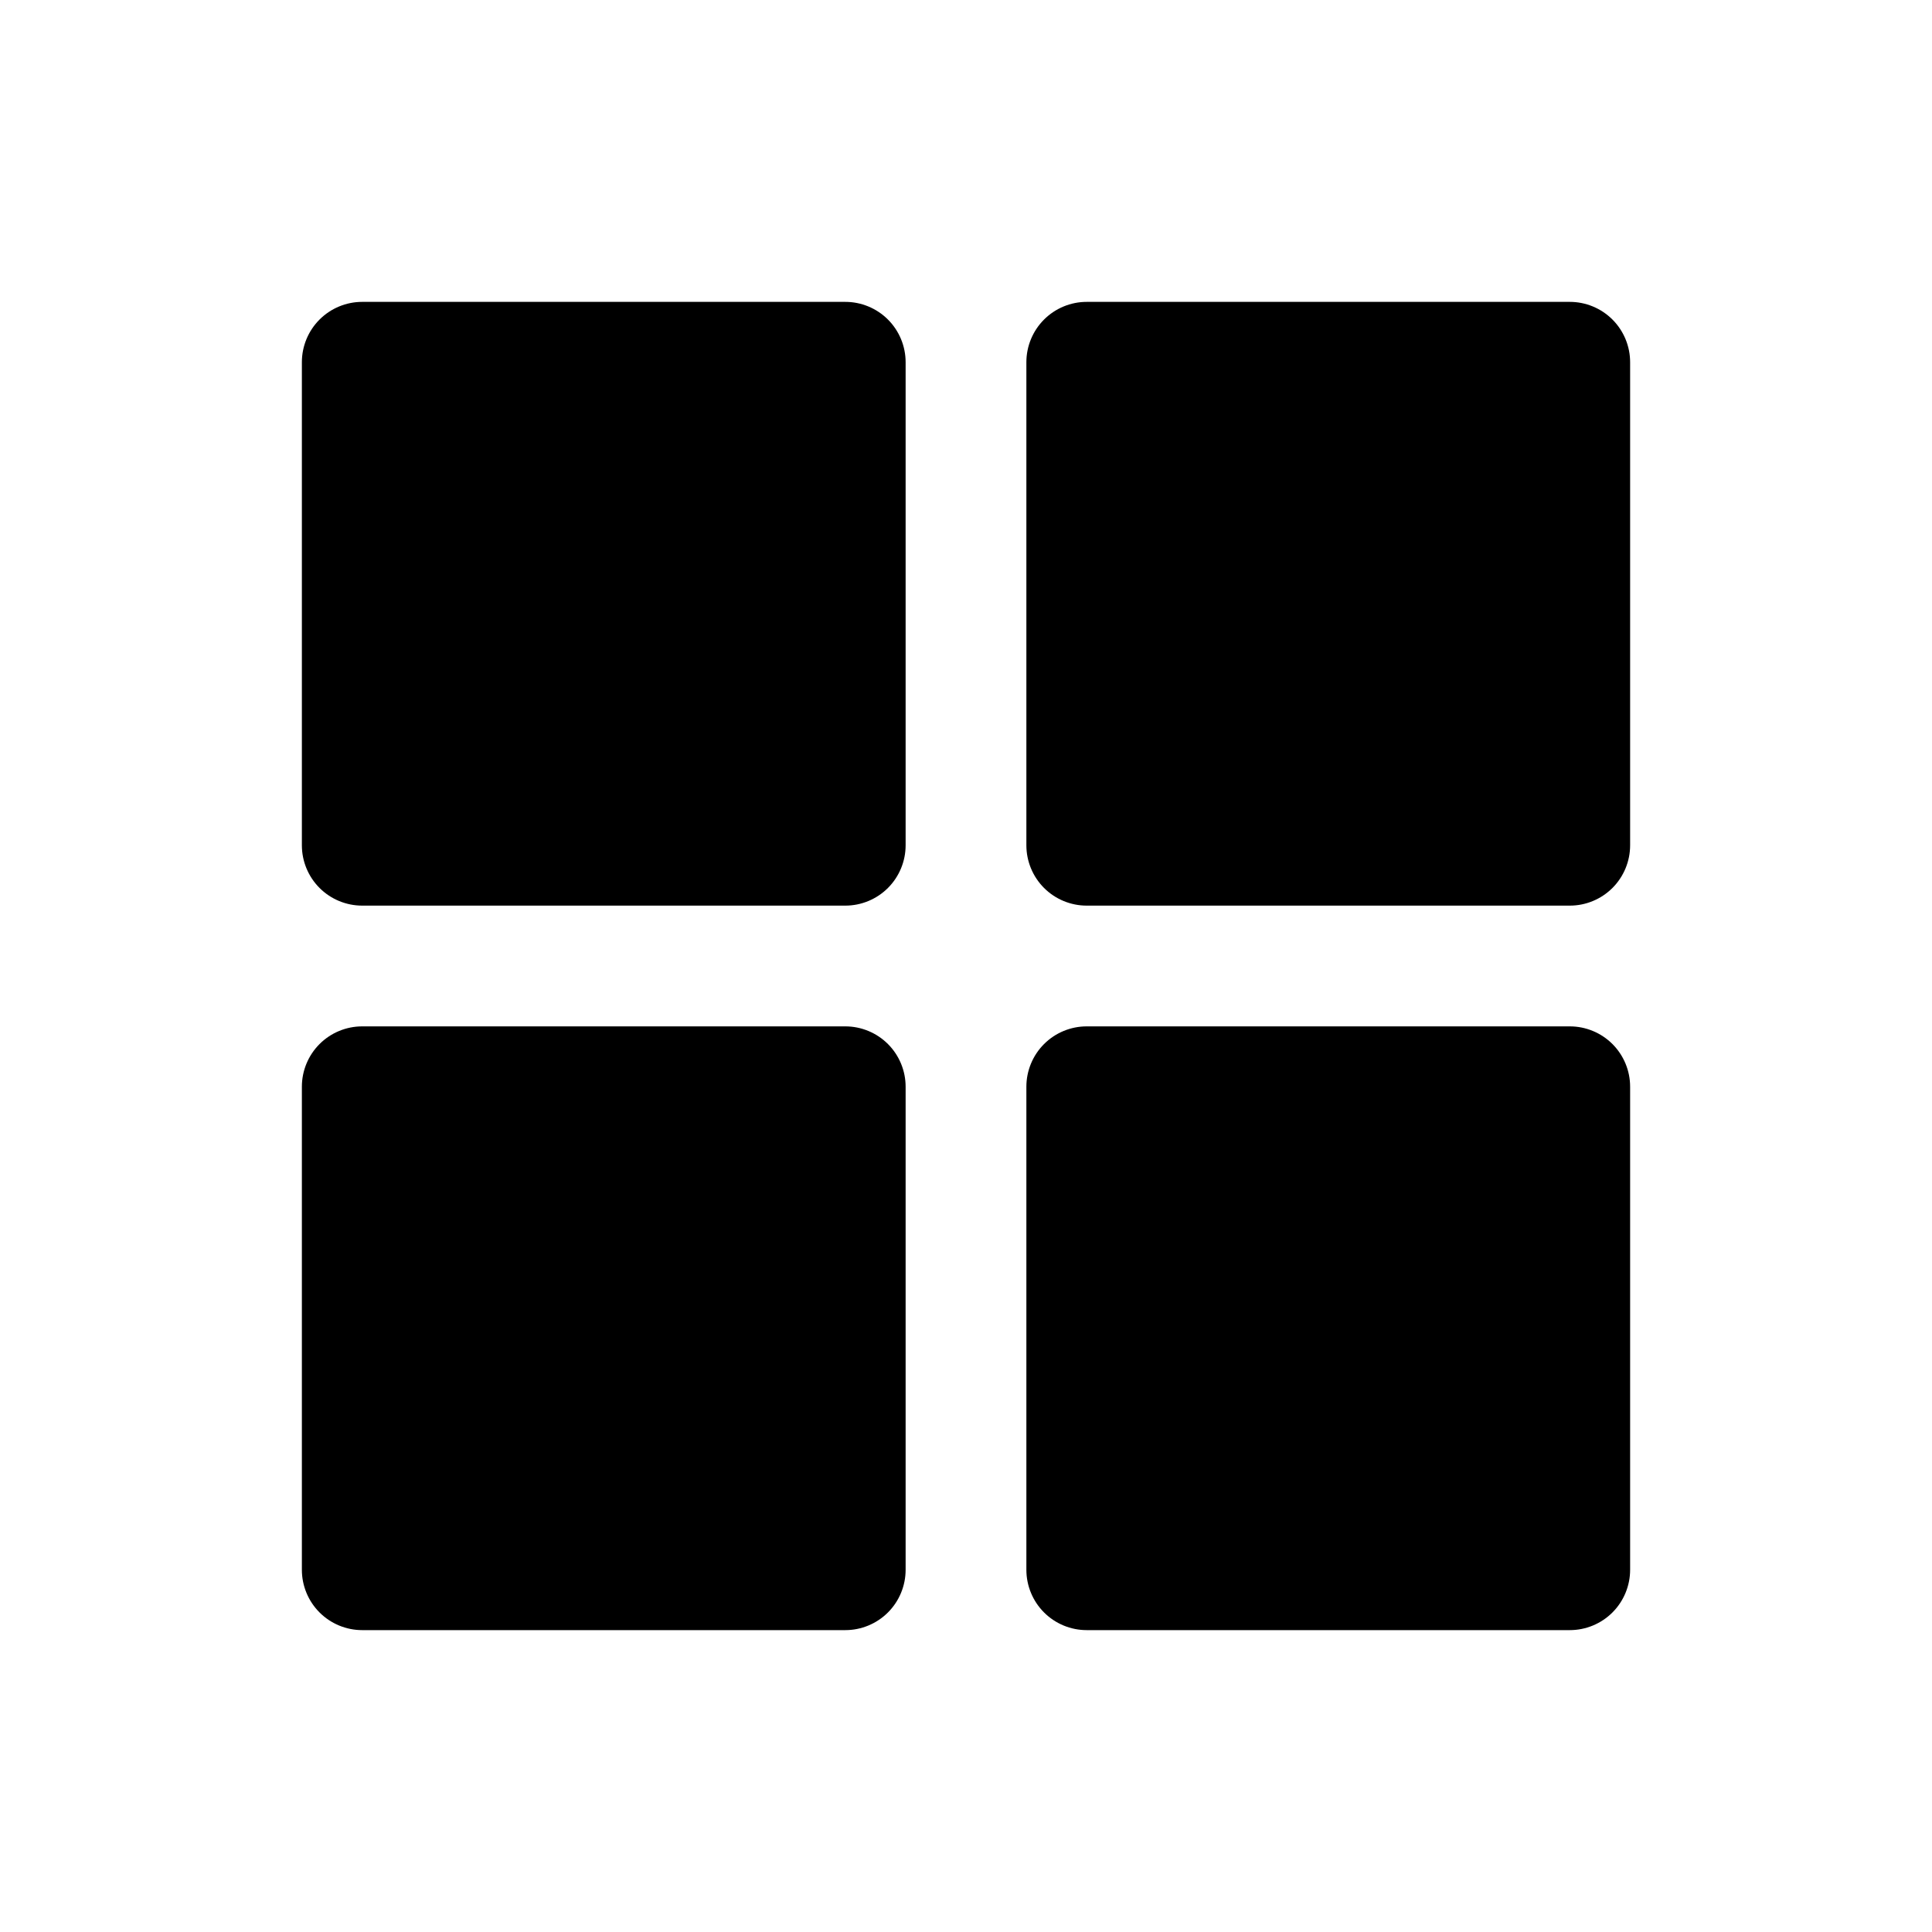
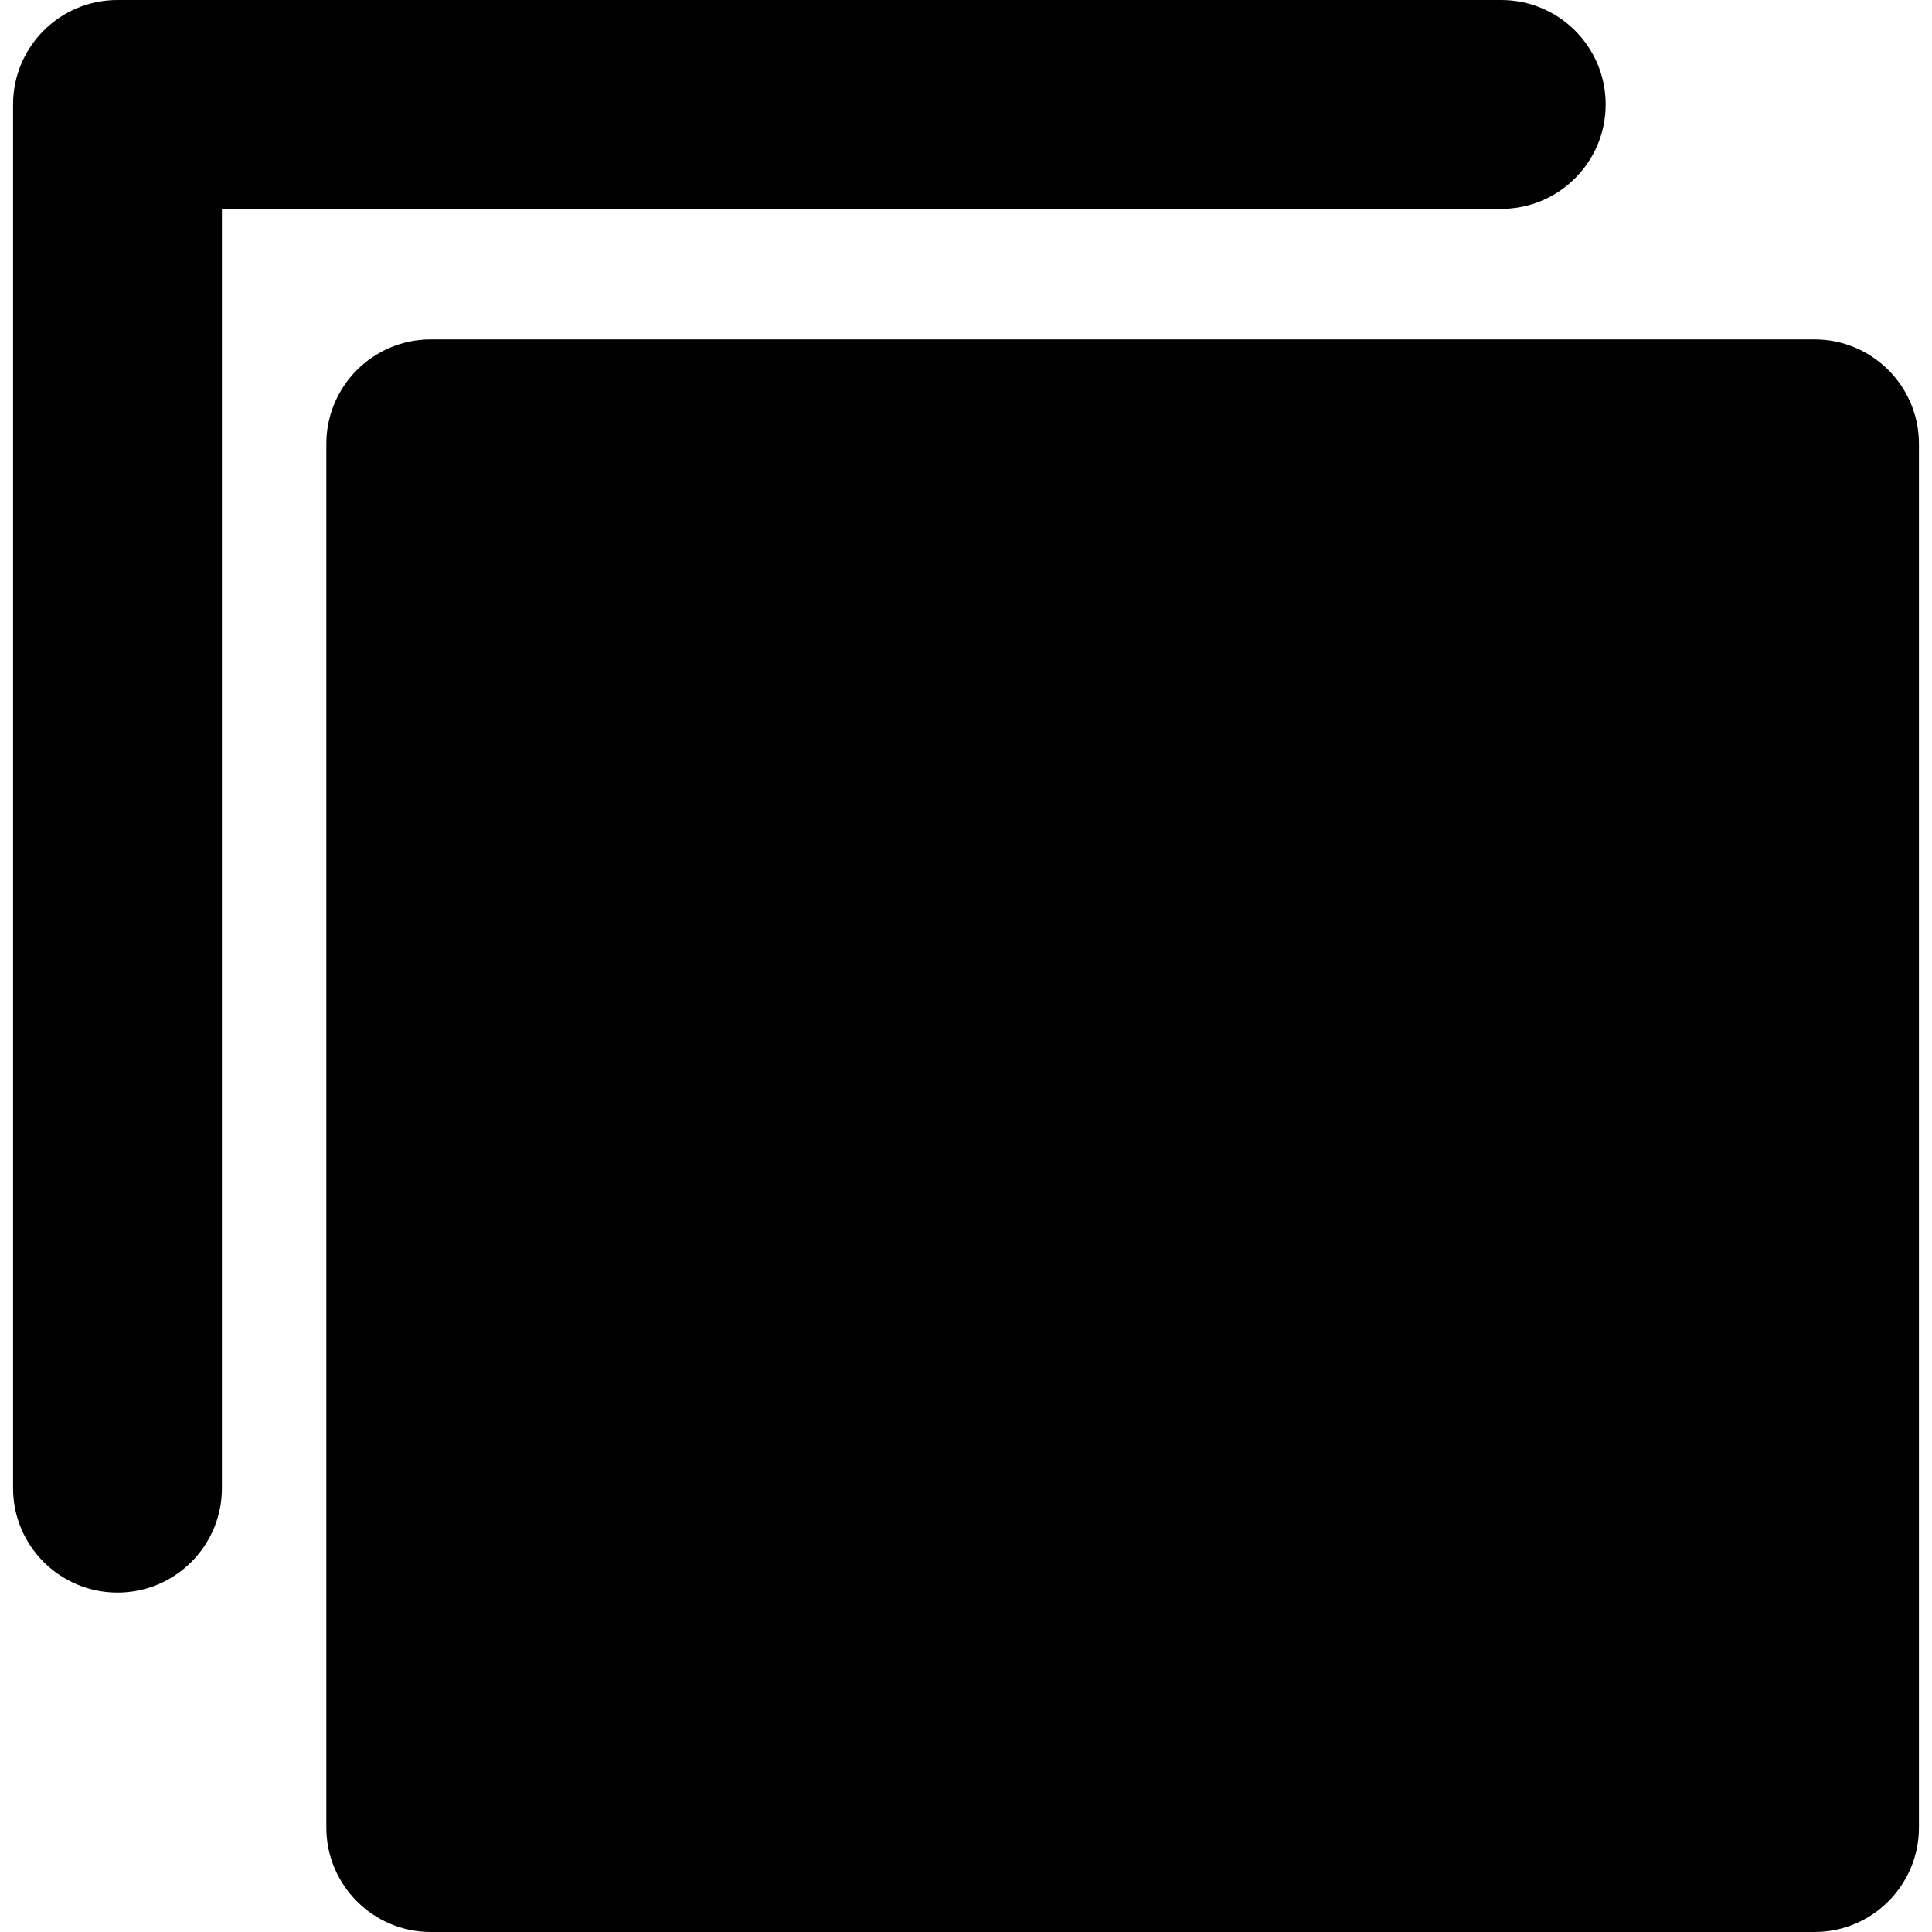
- <svg xmlns="http://www.w3.org/2000/svg" fill="#000000" width="800px" height="800px" viewBox="0 0 256 256" id="Flat">
-   <path d="M120,48v64a7.995,7.995,0,0,1-8,8H48a7.995,7.995,0,0,1-8-8V48a7.995,7.995,0,0,1,8-8h64A7.995,7.995,0,0,1,120,48Zm88-8H144a7.995,7.995,0,0,0-8,8v64a7.995,7.995,0,0,0,8,8h64a7.995,7.995,0,0,0,8-8V48A7.995,7.995,0,0,0,208,40Zm-96,96H48a7.995,7.995,0,0,0-8,8v64a7.995,7.995,0,0,0,8,8h64a7.995,7.995,0,0,0,8-8V144A7.995,7.995,0,0,0,112,136Zm96,0H144a7.995,7.995,0,0,0-8,8v64a7.995,7.995,0,0,0,8,8h64a7.995,7.995,0,0,0,8-8V144A7.995,7.995,0,0,0,208,136Z" />
+ <svg xmlns="http://www.w3.org/2000/svg" fill="#000000" version="1.1" id="Capa_1" width="800px" height="800px" viewBox="0 0 37 37" xml:space="preserve">
+   <g>
+     <path d="M36.75,8.5V35c0,1.104-0.895,2-2,2H8.25c-1.104,0-2-0.896-2-2V8.5c0-1.104,0.896-2,2-2h26.5   C35.855,6.5,36.75,7.396,36.75,8.5z M30.75,2c0-1.104-0.895-2-2-2H2.25c-1.104,0-2,0.896-2,2v26.5c0,1.104,0.896,2,2,2   c1.105,0,2-0.896,2-2V4h24.5C29.855,4,30.75,3.104,30.75,2z" />
+   </g>
</svg>
